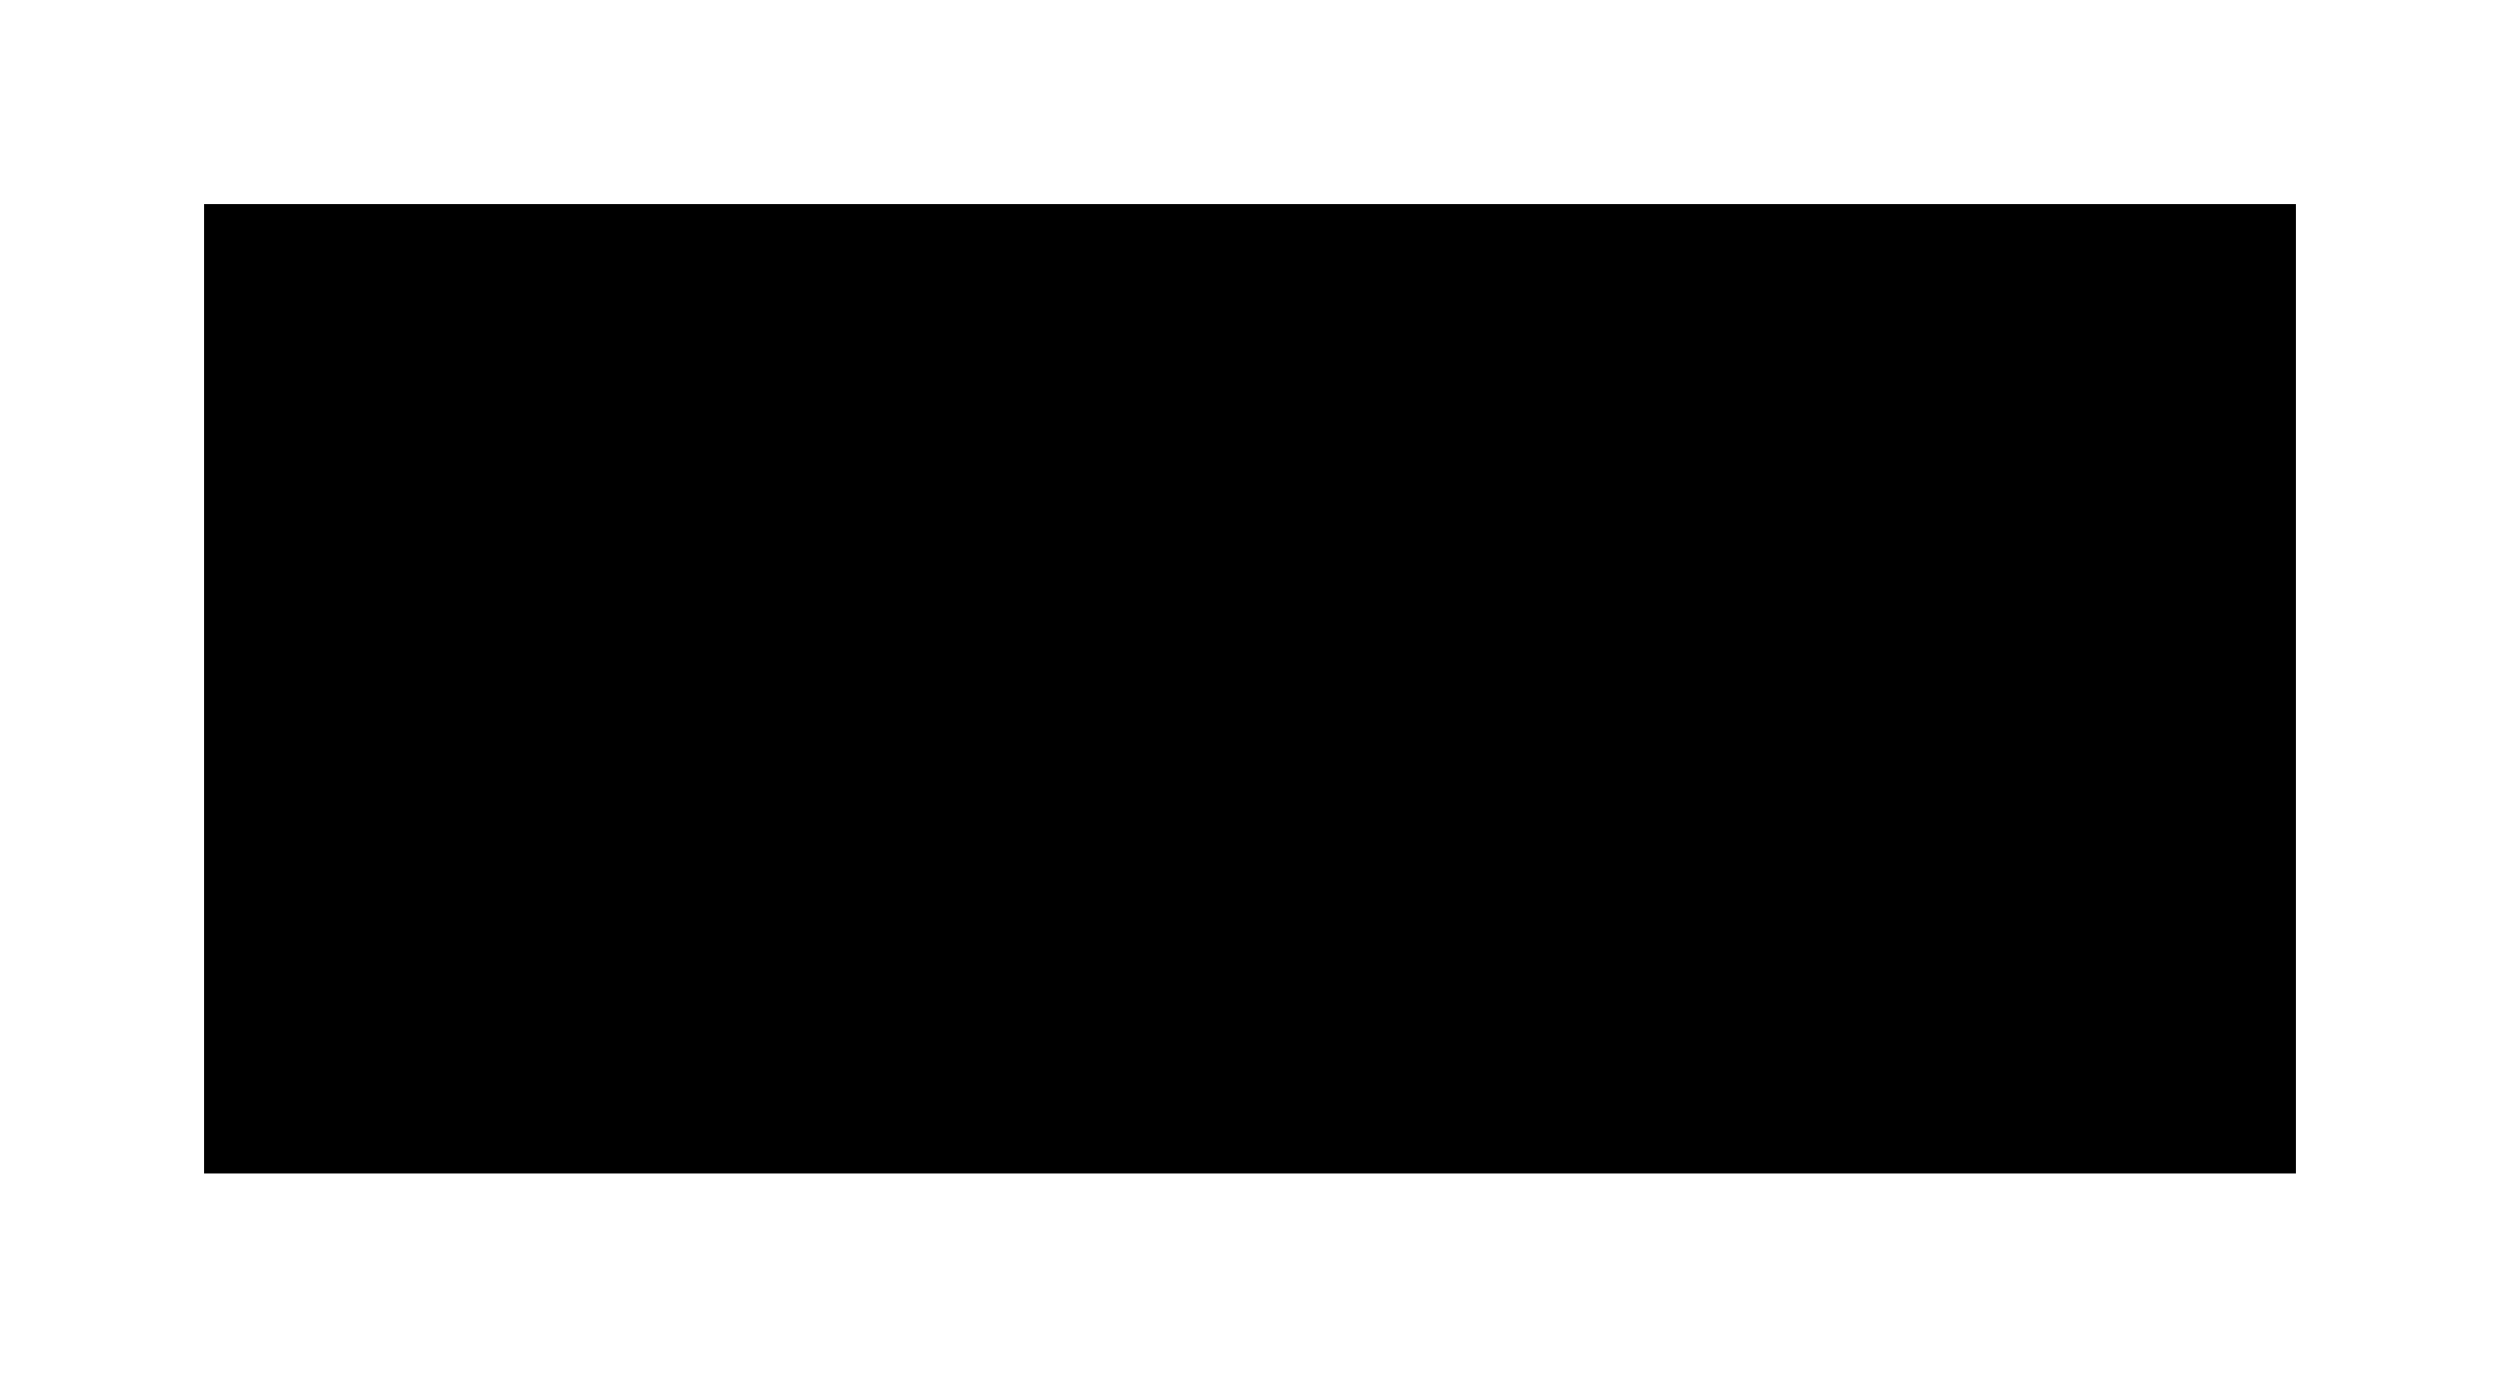
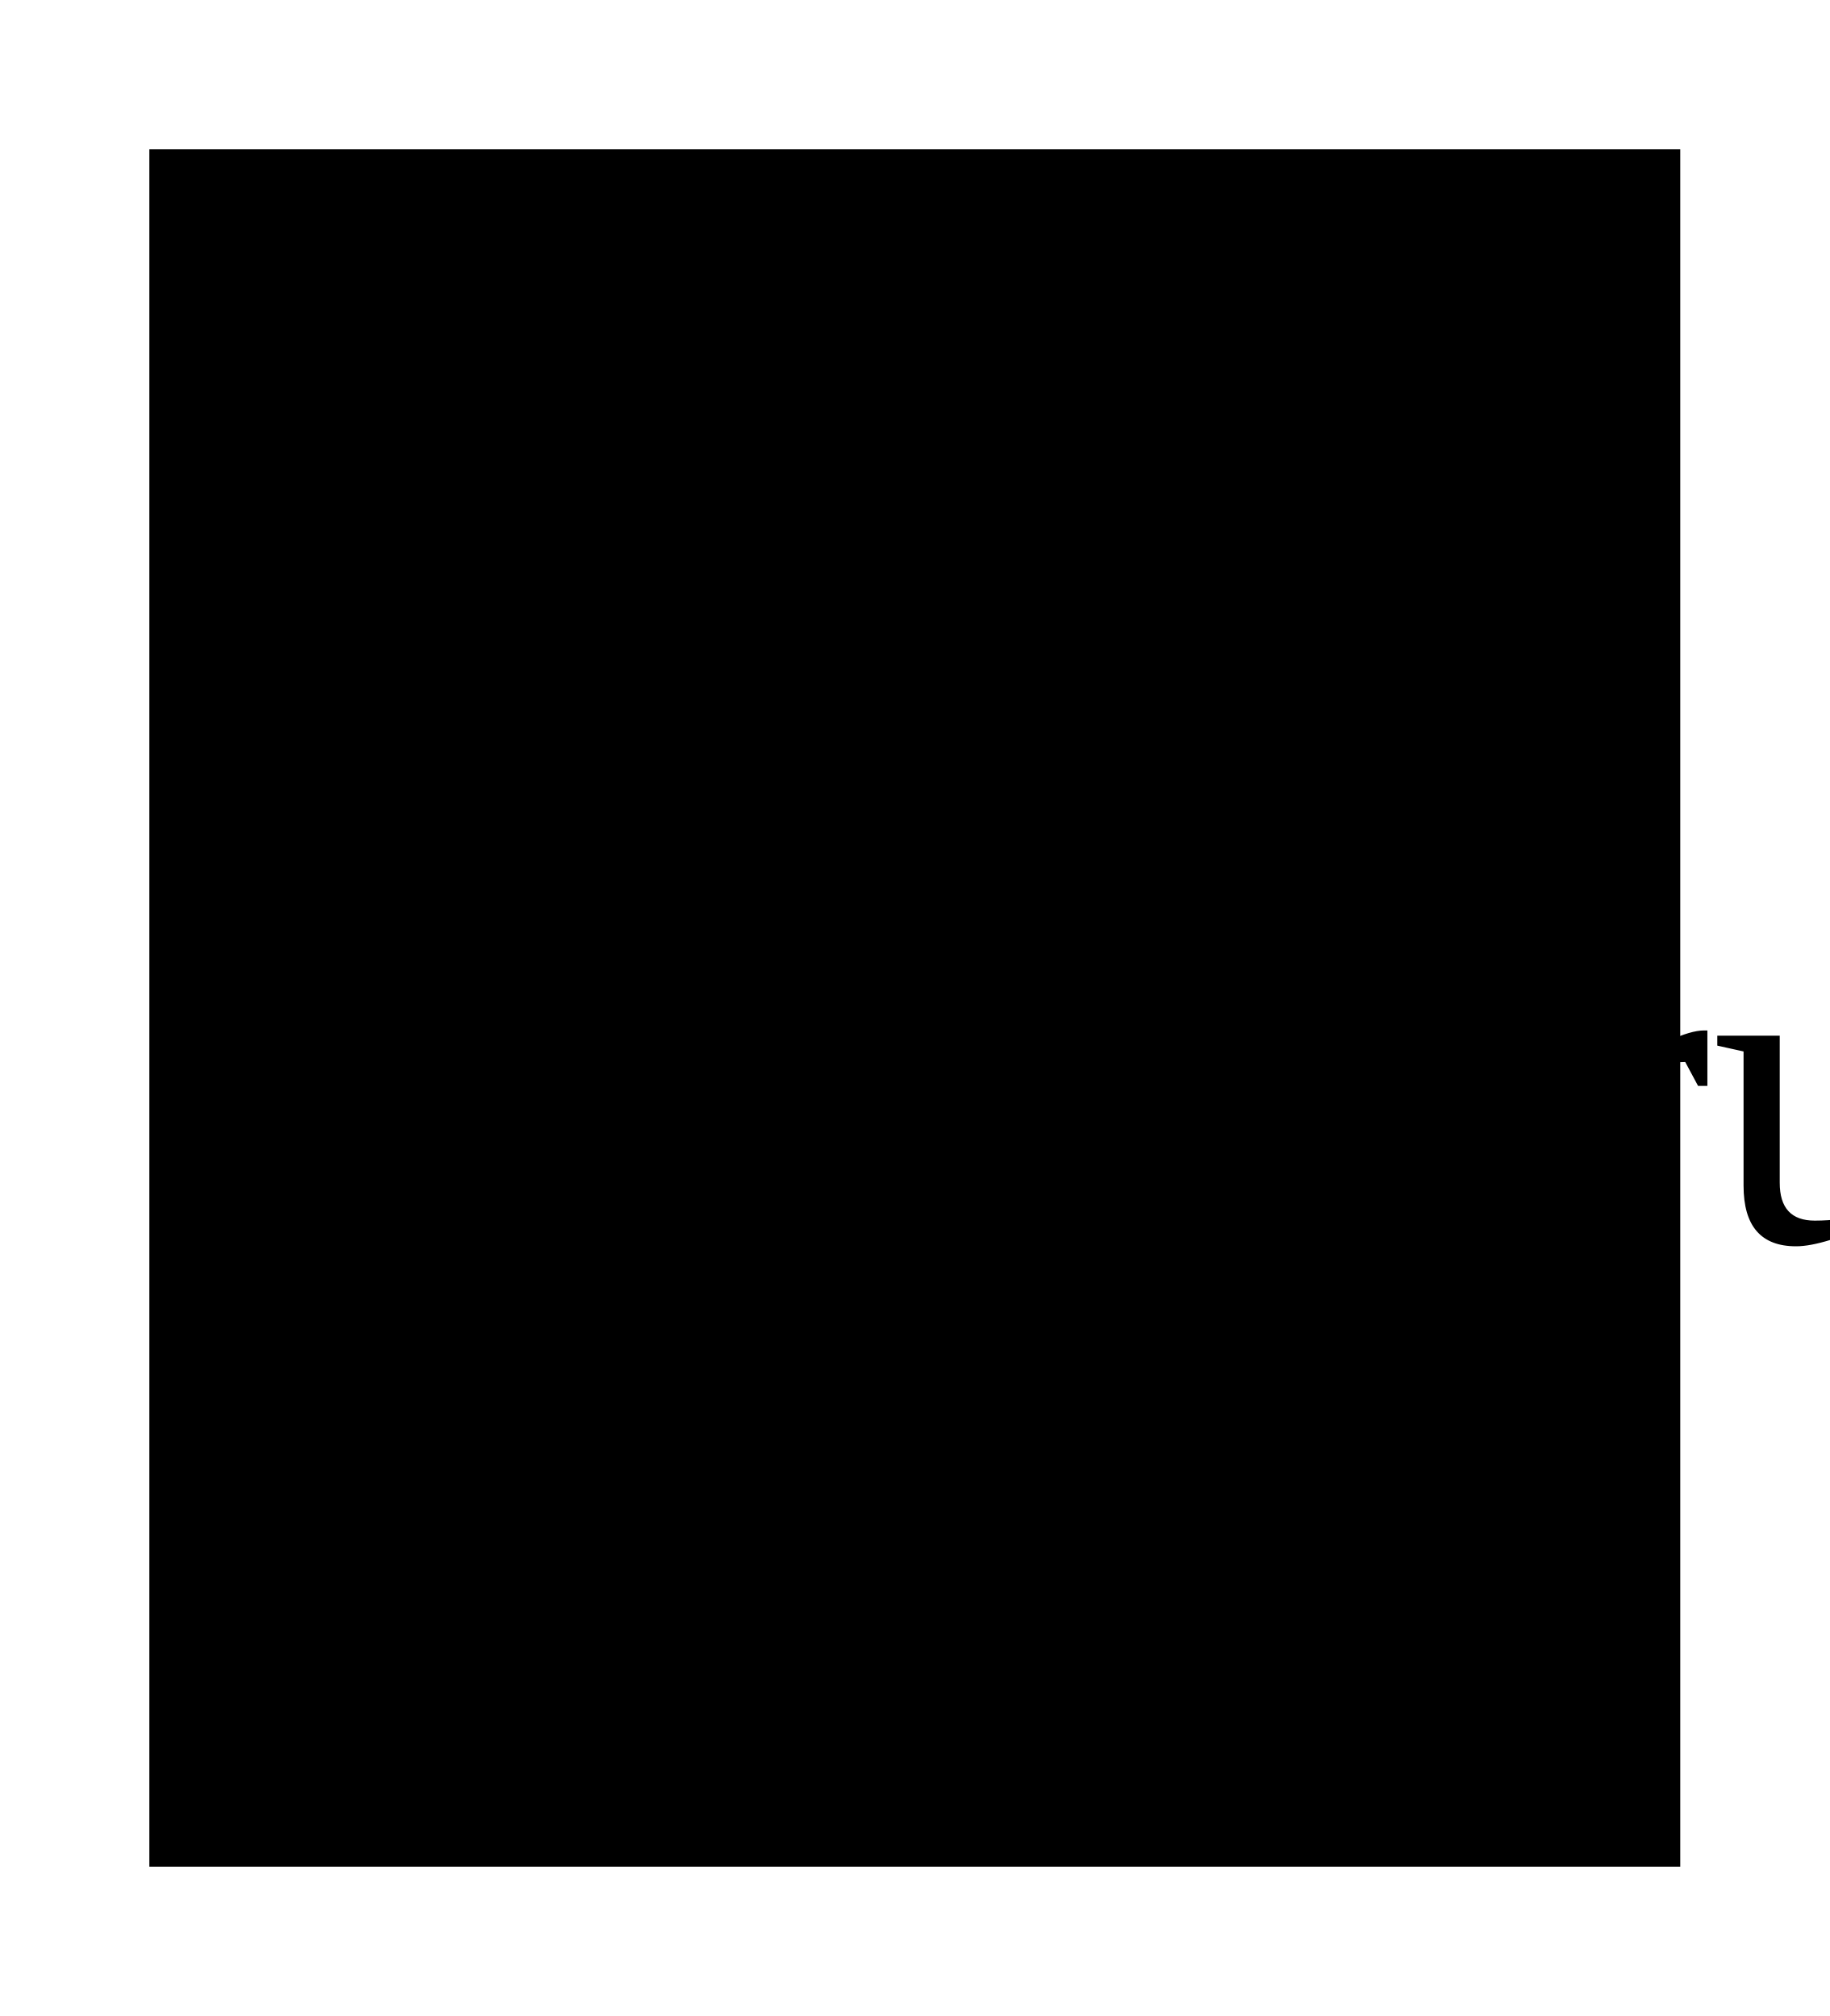
- <svg xmlns="http://www.w3.org/2000/svg" viewBox="641 124 49 27">
+ <svg xmlns="http://www.w3.org/2000/svg" viewBox="641 97 49 54">
  <g id="rooms">
-     <path id="parter-bez-numeru-5" class="room" data-room-id="bez-numeru-5" data-level="parter" data-name="Pomieszczenie bez opisu" fill-rule="evenodd" clip-rule="evenodd" d="M645,128 L686,128 L686,147 L645,147 Z" />
+     <path id="parter-bez-numeru-5" class="room" data-room-id="bez-numeru-5" data-level="parter" data-name="pok. instruktora" fill-rule="evenodd" clip-rule="evenodd" d="M645,101 L686,101 L686,147 L645,147 Z" />
  </g>
-   <g id="labels" />
+   <g id="labels">
+     <text class="room-label label-size-7">
+       <tspan x="665.5" y="122.21" class="label-name">pok.</tspan>
+       <tspan x="665.5" y="130.26" class="label-name">instruktora</tspan>
+     </text>
+   </g>
</svg>
